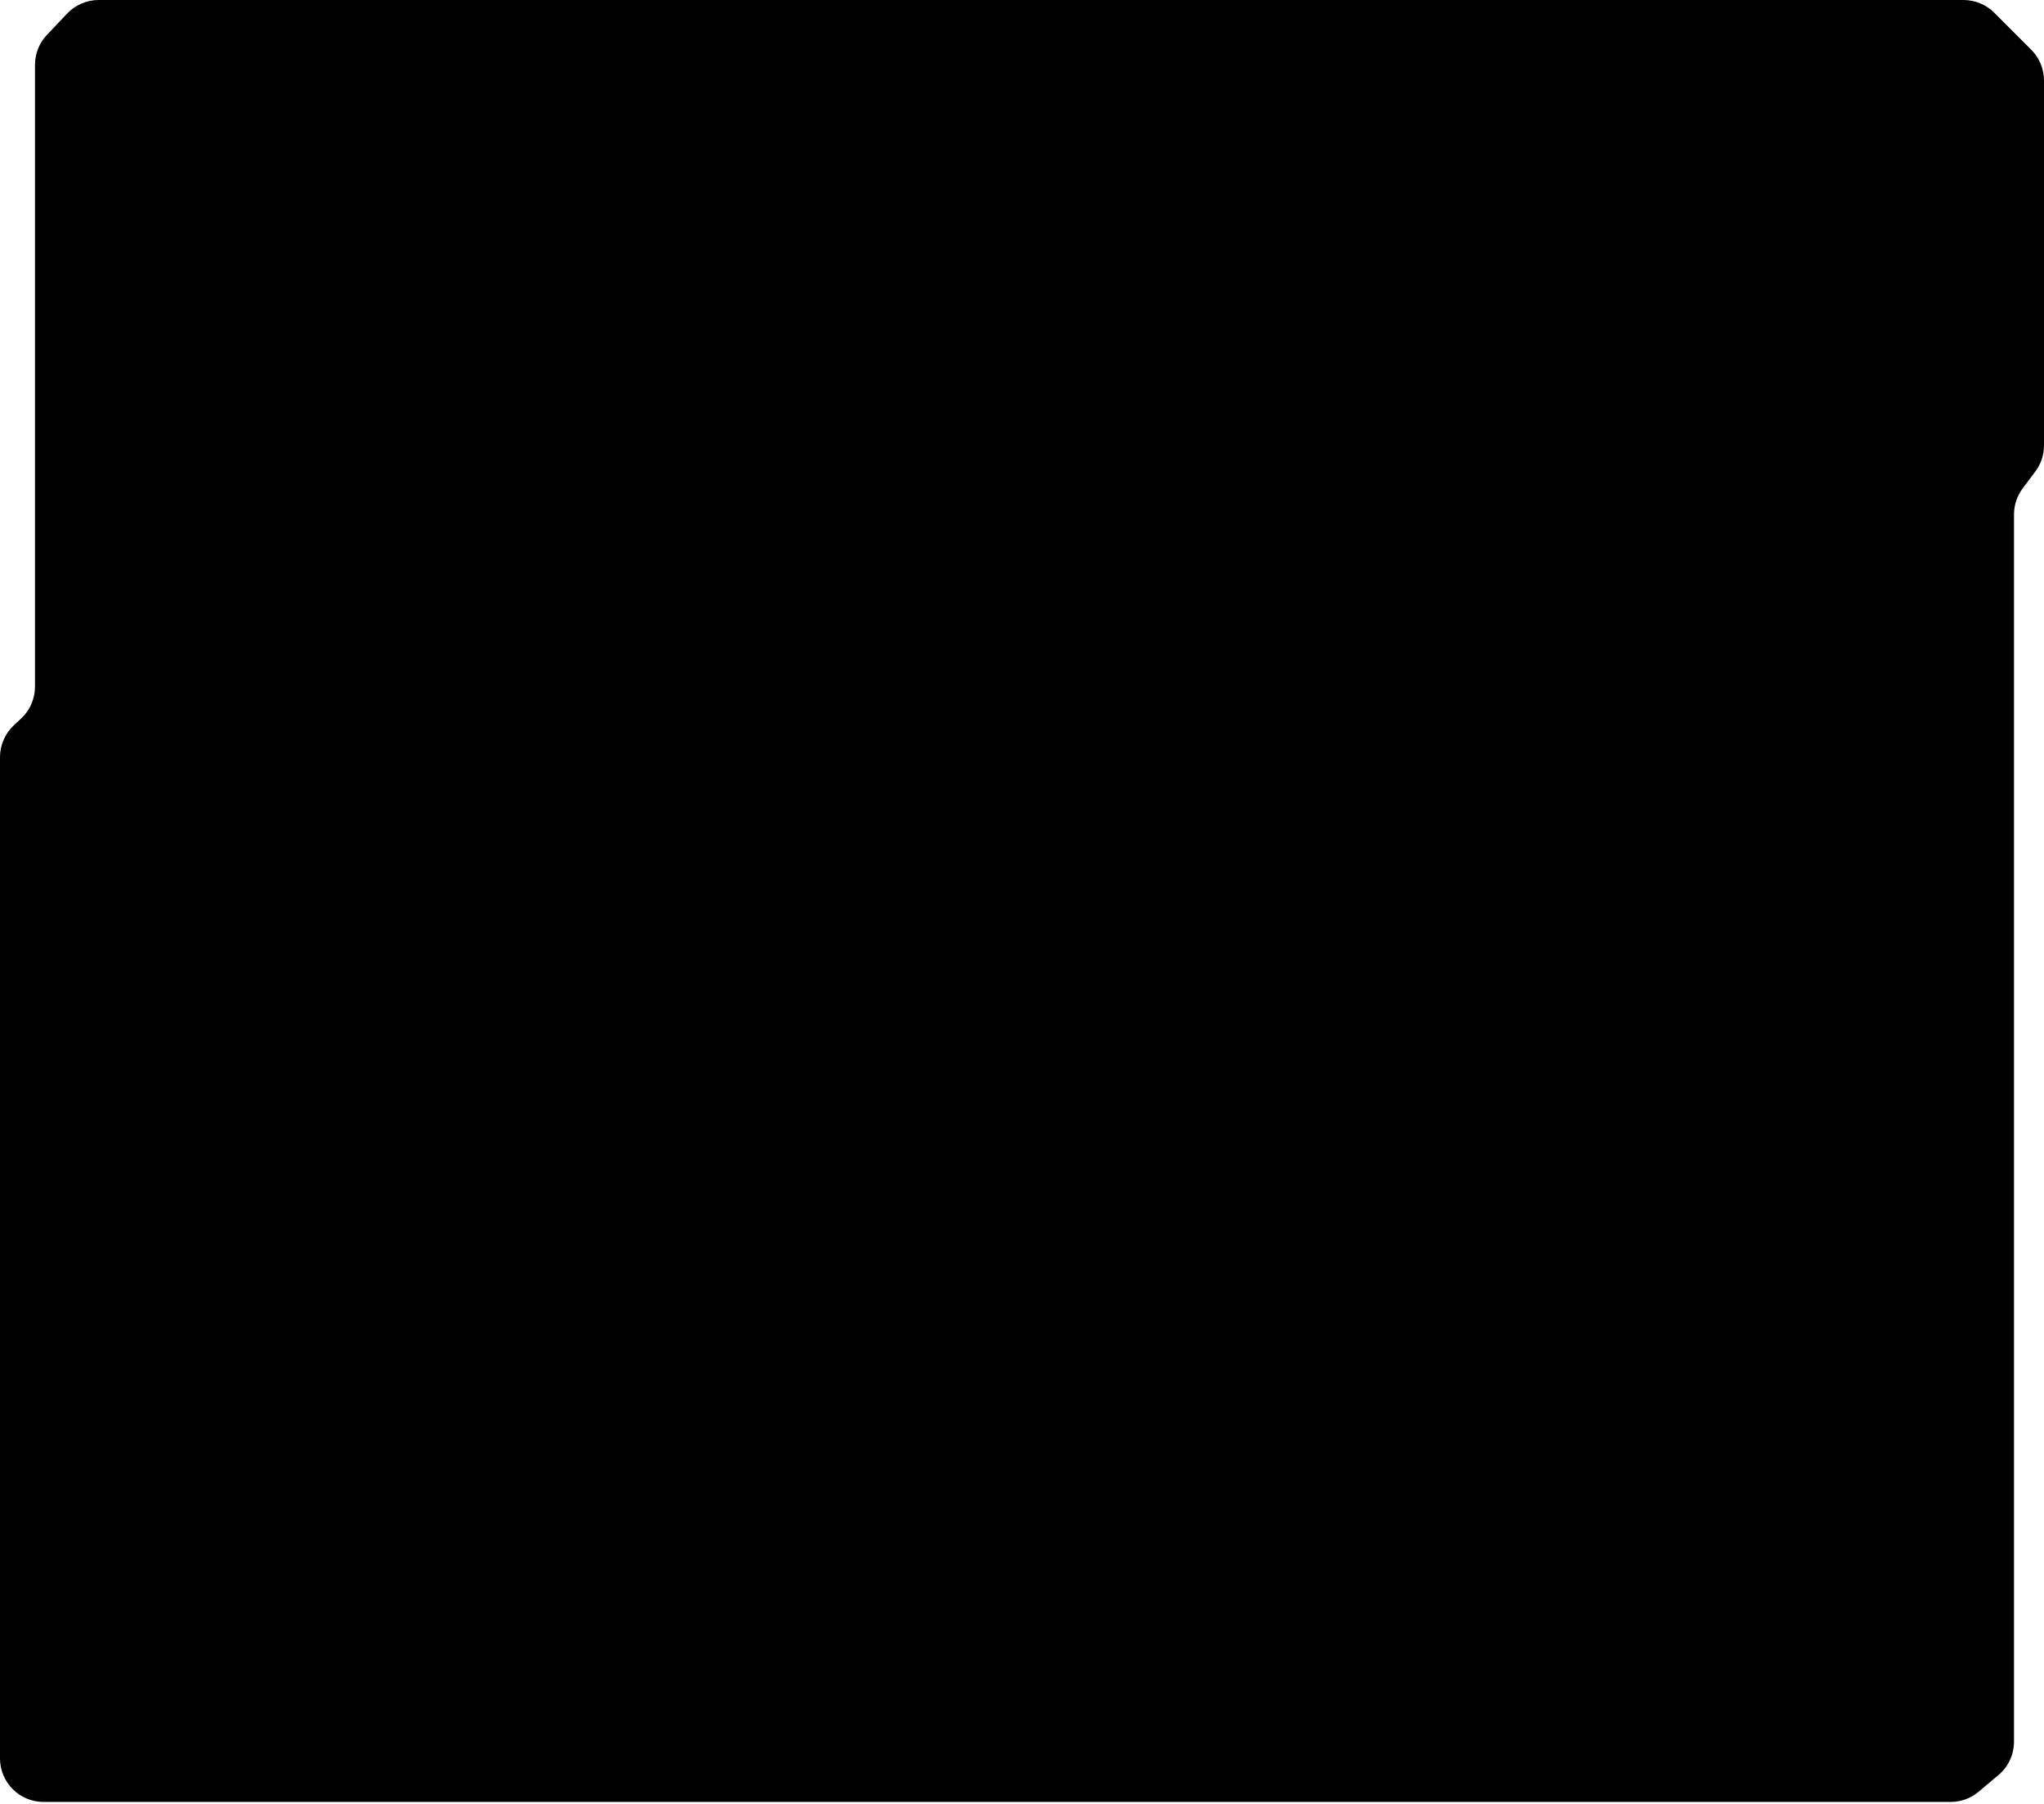
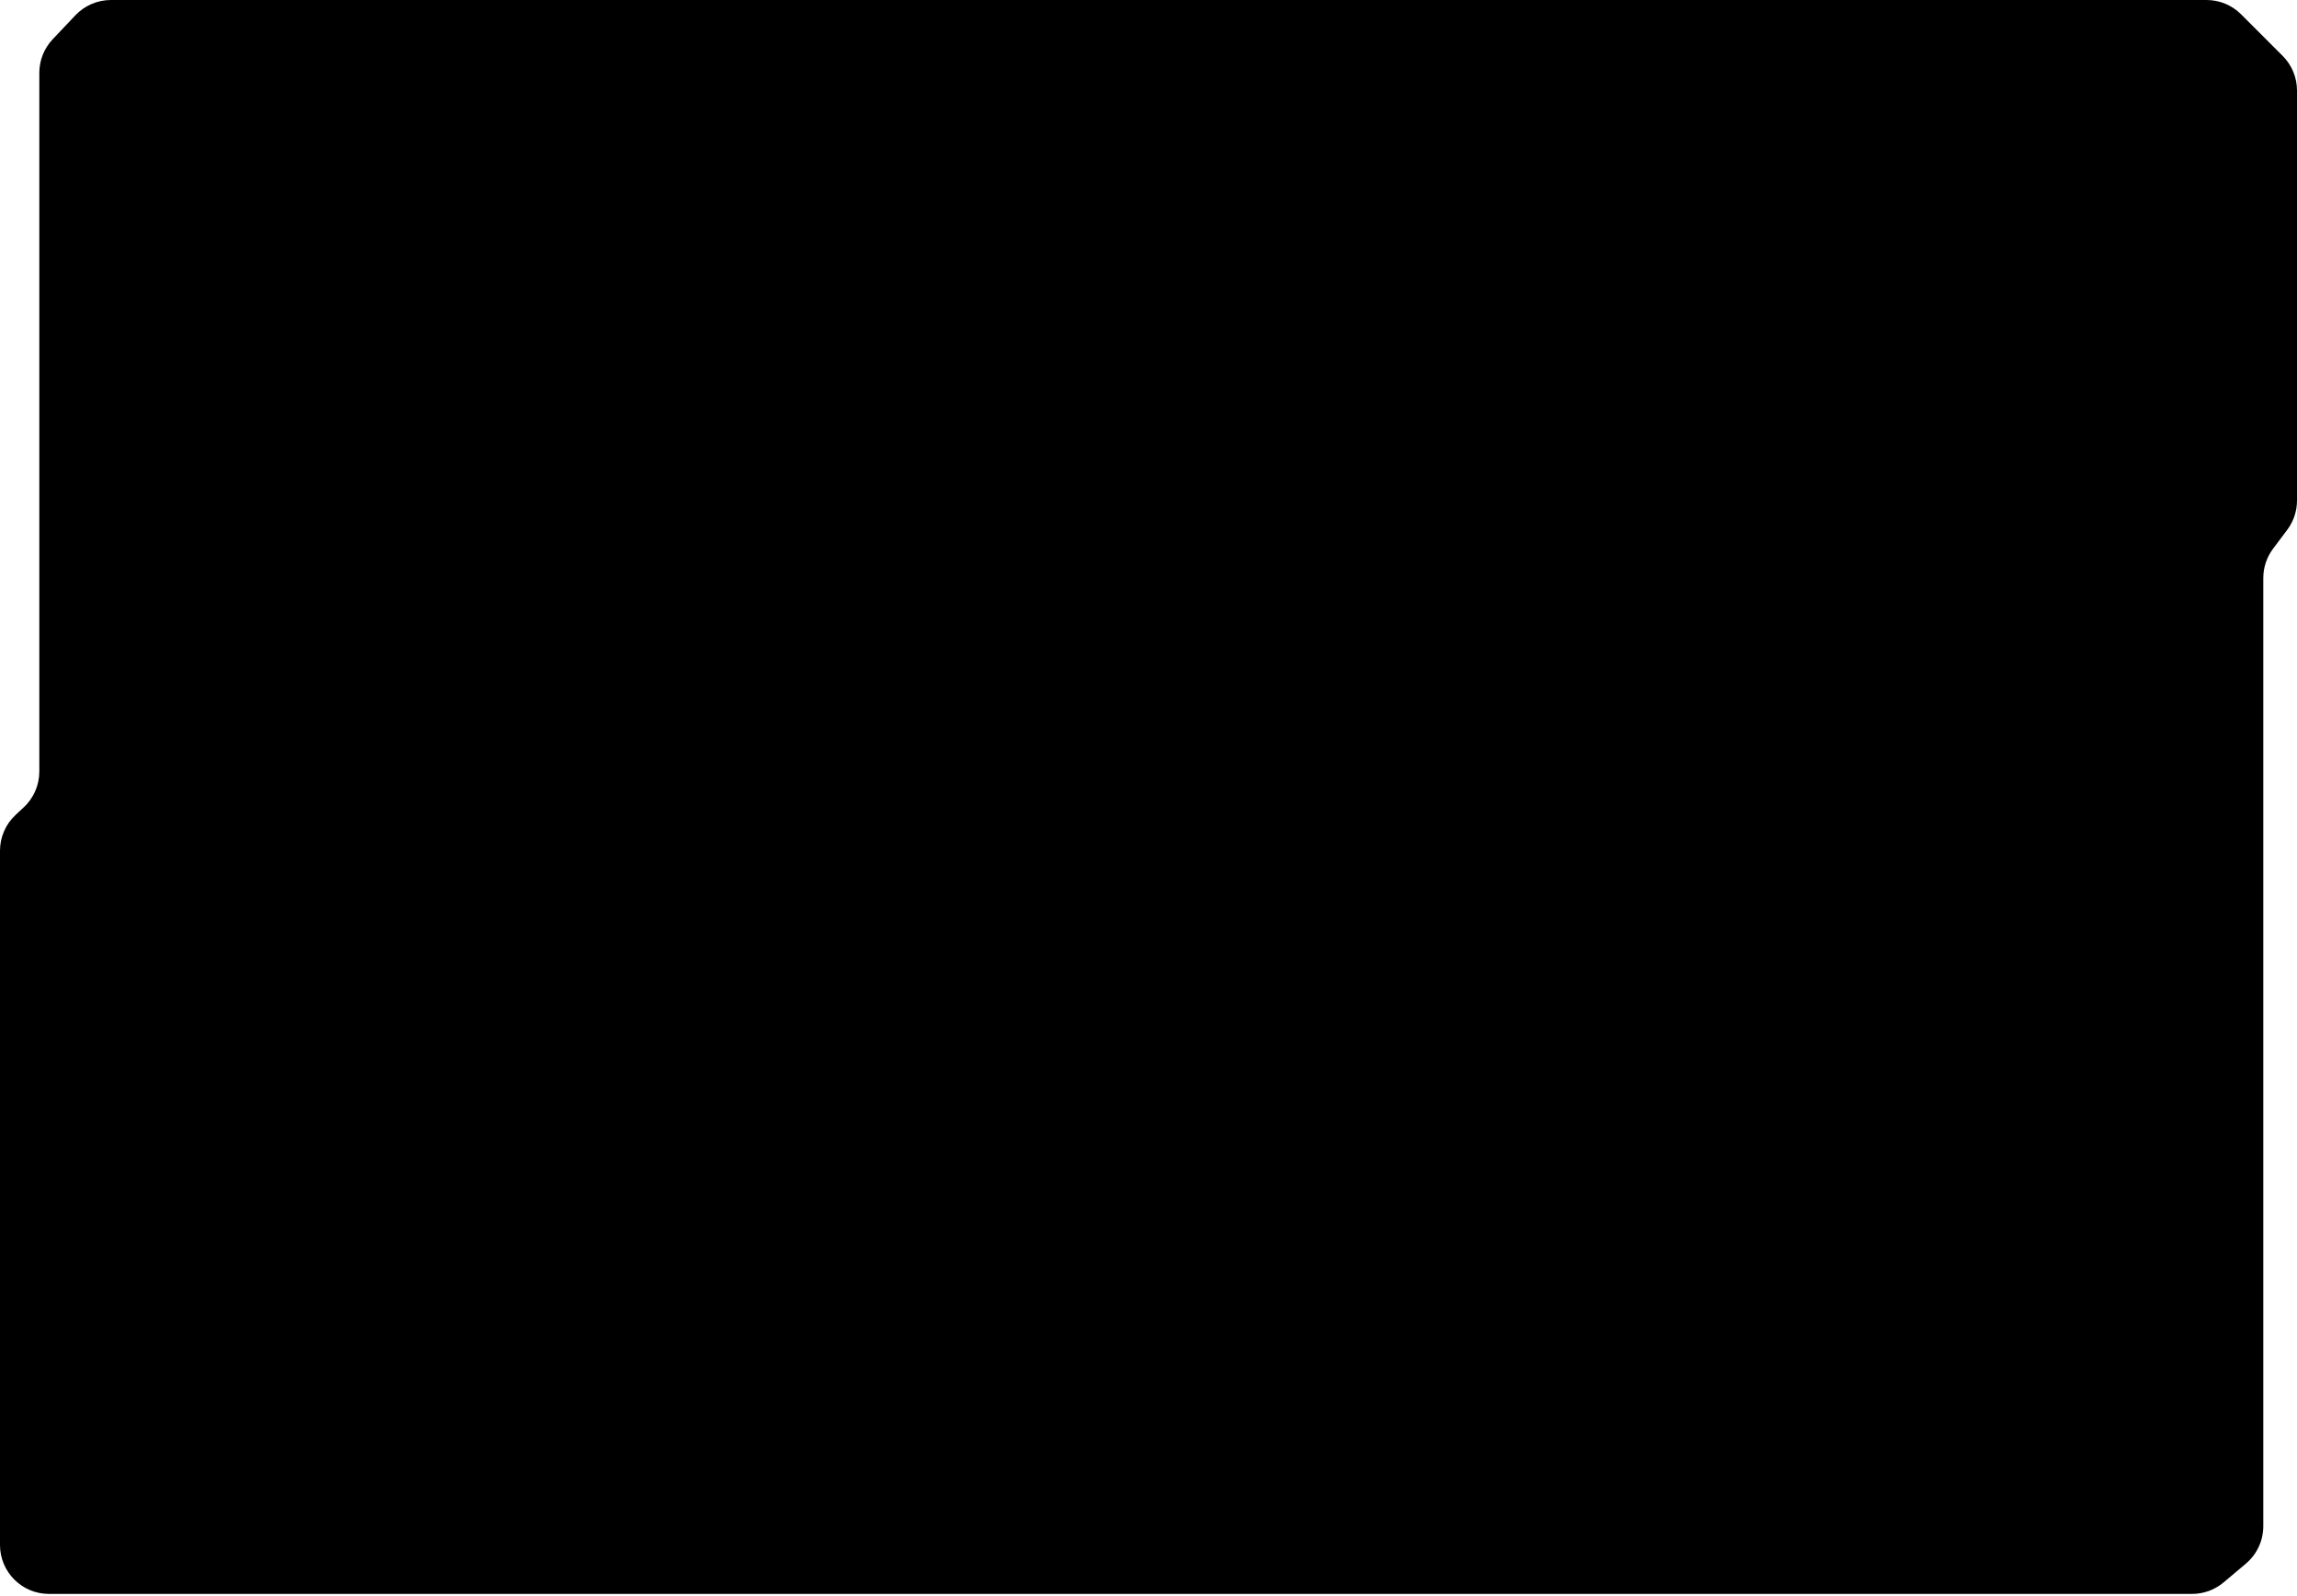
- <svg xmlns="http://www.w3.org/2000/svg" viewBox="0 0 704 621" fill="none">
-   <path d="M4.793 249.742L7.259 247.452C10.315 244.614 12.051 240.632 12.051 236.461V22.332C12.051 18.494 13.522 14.803 16.162 12.017L23.109 4.683C25.942 1.694 29.879 0 33.998 0H676.267C680.245 0 684.06 1.58 686.873 4.393L699.607 17.128C702.42 19.94 704 23.755 704 27.733V153.391C704 156.636 702.947 159.794 701 162.39L696.67 168.164C694.723 170.76 693.67 173.918 693.67 177.163V599.749C693.67 604.173 691.717 608.372 688.333 611.222L681.502 616.974C678.798 619.251 675.376 620.5 671.841 620.5H14.998C6.715 620.5 0 613.785 0 605.502V260.732C0 256.562 1.737 252.58 4.793 249.742Z" fill="black" />
+ <svg xmlns="http://www.w3.org/2000/svg" viewBox="0 0 704 489" fill="none">
+   <path d="M4.793 249.742L7.259 247.452C10.315 244.614 12.051 240.632 12.051 236.461V22.332C12.051 18.494 13.522 14.803 16.162 12.017L23.109 4.683C25.942 1.694 29.879 0 33.998 0H676.267C680.245 0 684.06 1.58 686.873 4.393L699.607 17.128C702.42 19.94 704 23.755 704 27.733V153.391C704 156.636 702.947 159.794 701 162.39L696.67 168.164C694.723 170.76 693.67 173.918 693.67 177.163V467.749C693.67 472.173 691.717 476.372 688.333 479.222L681.502 484.974C678.798 487.251 675.376 488.5 671.841 488.5H14.998C6.715 488.5 0 481.785 0 473.502V260.732C0 256.562 1.737 252.58 4.793 249.742Z" fill="black" />
</svg>
